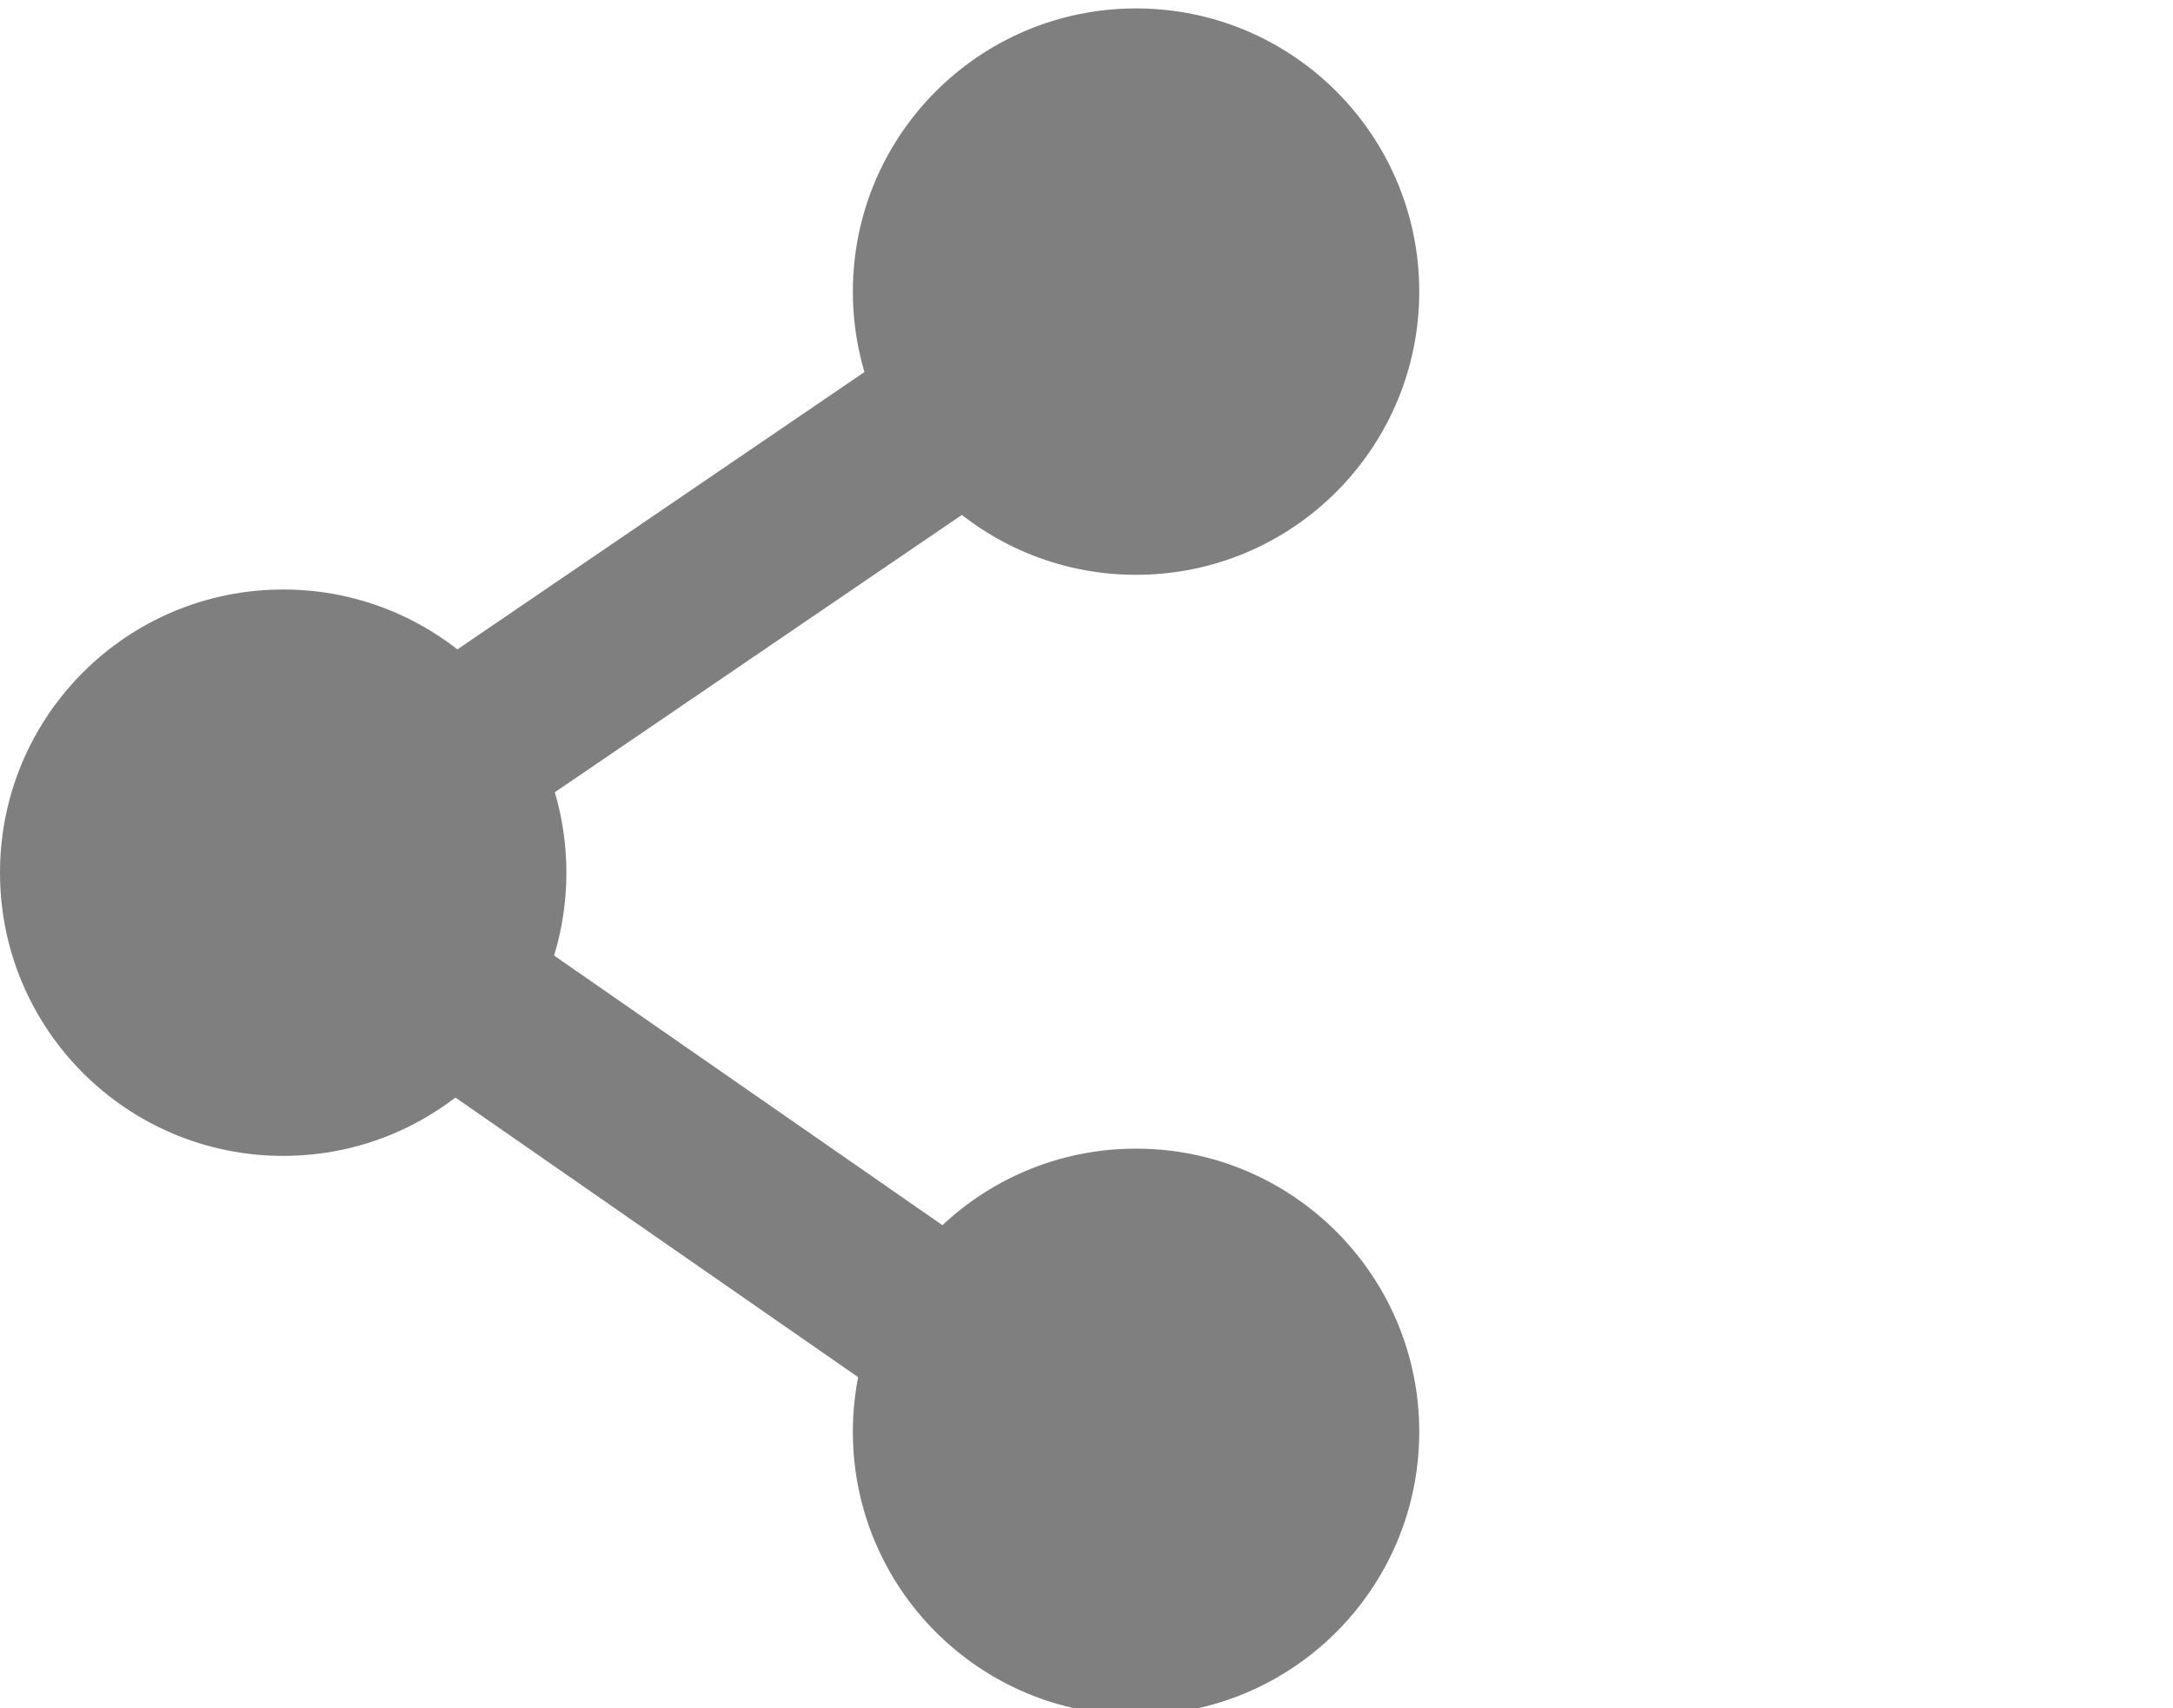
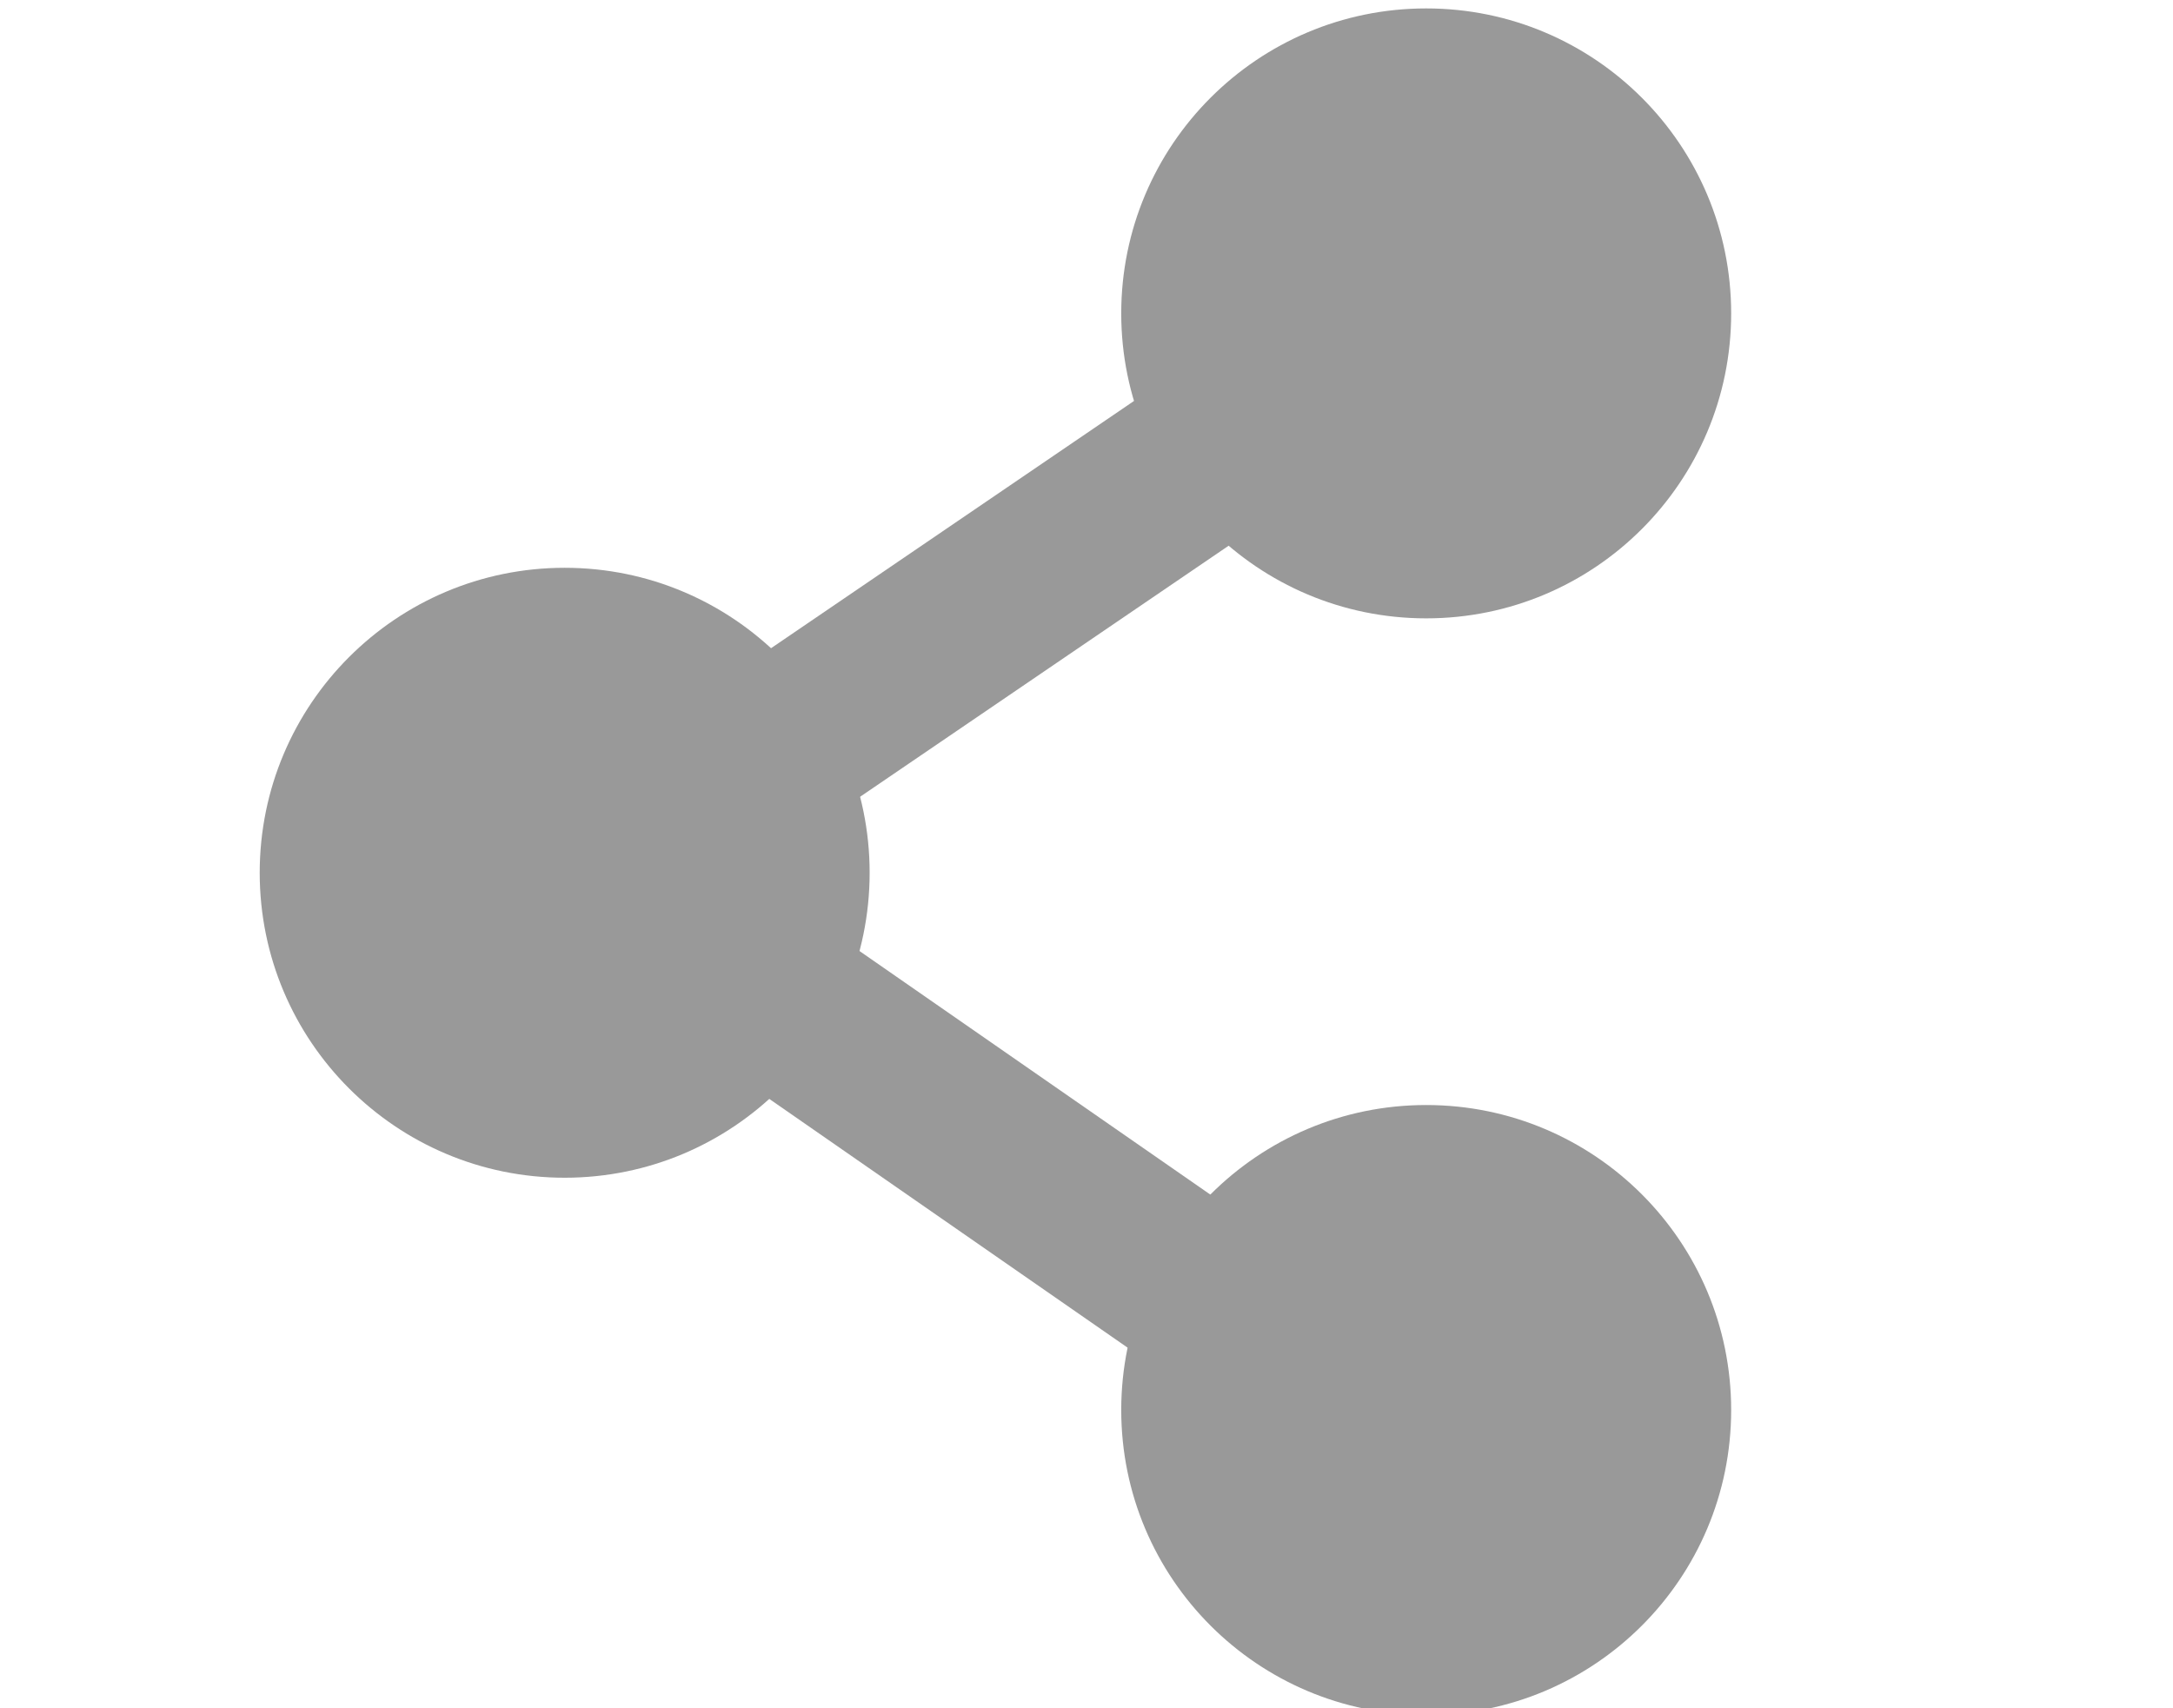
<svg xmlns="http://www.w3.org/2000/svg" version="1.1" id="Laag_1" x="0px" y="0px" width="35.627px" height="28px" viewBox="0 0 35.627 28" enable-background="new 0 0 35.627 28" xml:space="preserve">
-   <circle fill="#7F7F7F" cx="4.643" cy="14.308" r="4.643" />
-   <circle fill="#7F7F7F" cx="18.626" cy="4.781" r="4.643" />
-   <circle fill="#7F7F7F" cx="18.626" cy="23.475" r="4.643" />
-   <line fill="none" stroke="#7F7F7F" stroke-width="2.835" stroke-miterlimit="10" x1="4.643" y1="14.308" x2="18.626" y2="24.017" />
-   <line fill="none" stroke="#7F7F7F" stroke-width="2.835" stroke-miterlimit="10" x1="4.643" y1="14.308" x2="18.626" y2="4.781" />
+   <circle fill="#999999" cx="9.258" cy="14.309" r="5" />
+   <circle fill="#999999" cx="23.383" cy="5.138" r="5" />
+   <circle fill="#999999" cx="23.383" cy="23.117" r="5" />
+   <line fill="none" stroke="#999999" stroke-width="2.835" stroke-miterlimit="10" x1="9.756" y1="14.308" x2="23.742" y2="24.017" />
+   <line fill="none" stroke="#999999" stroke-width="2.835" stroke-miterlimit="10" x1="9.756" y1="14.308" x2="23.742" y2="4.781" />
</svg>
